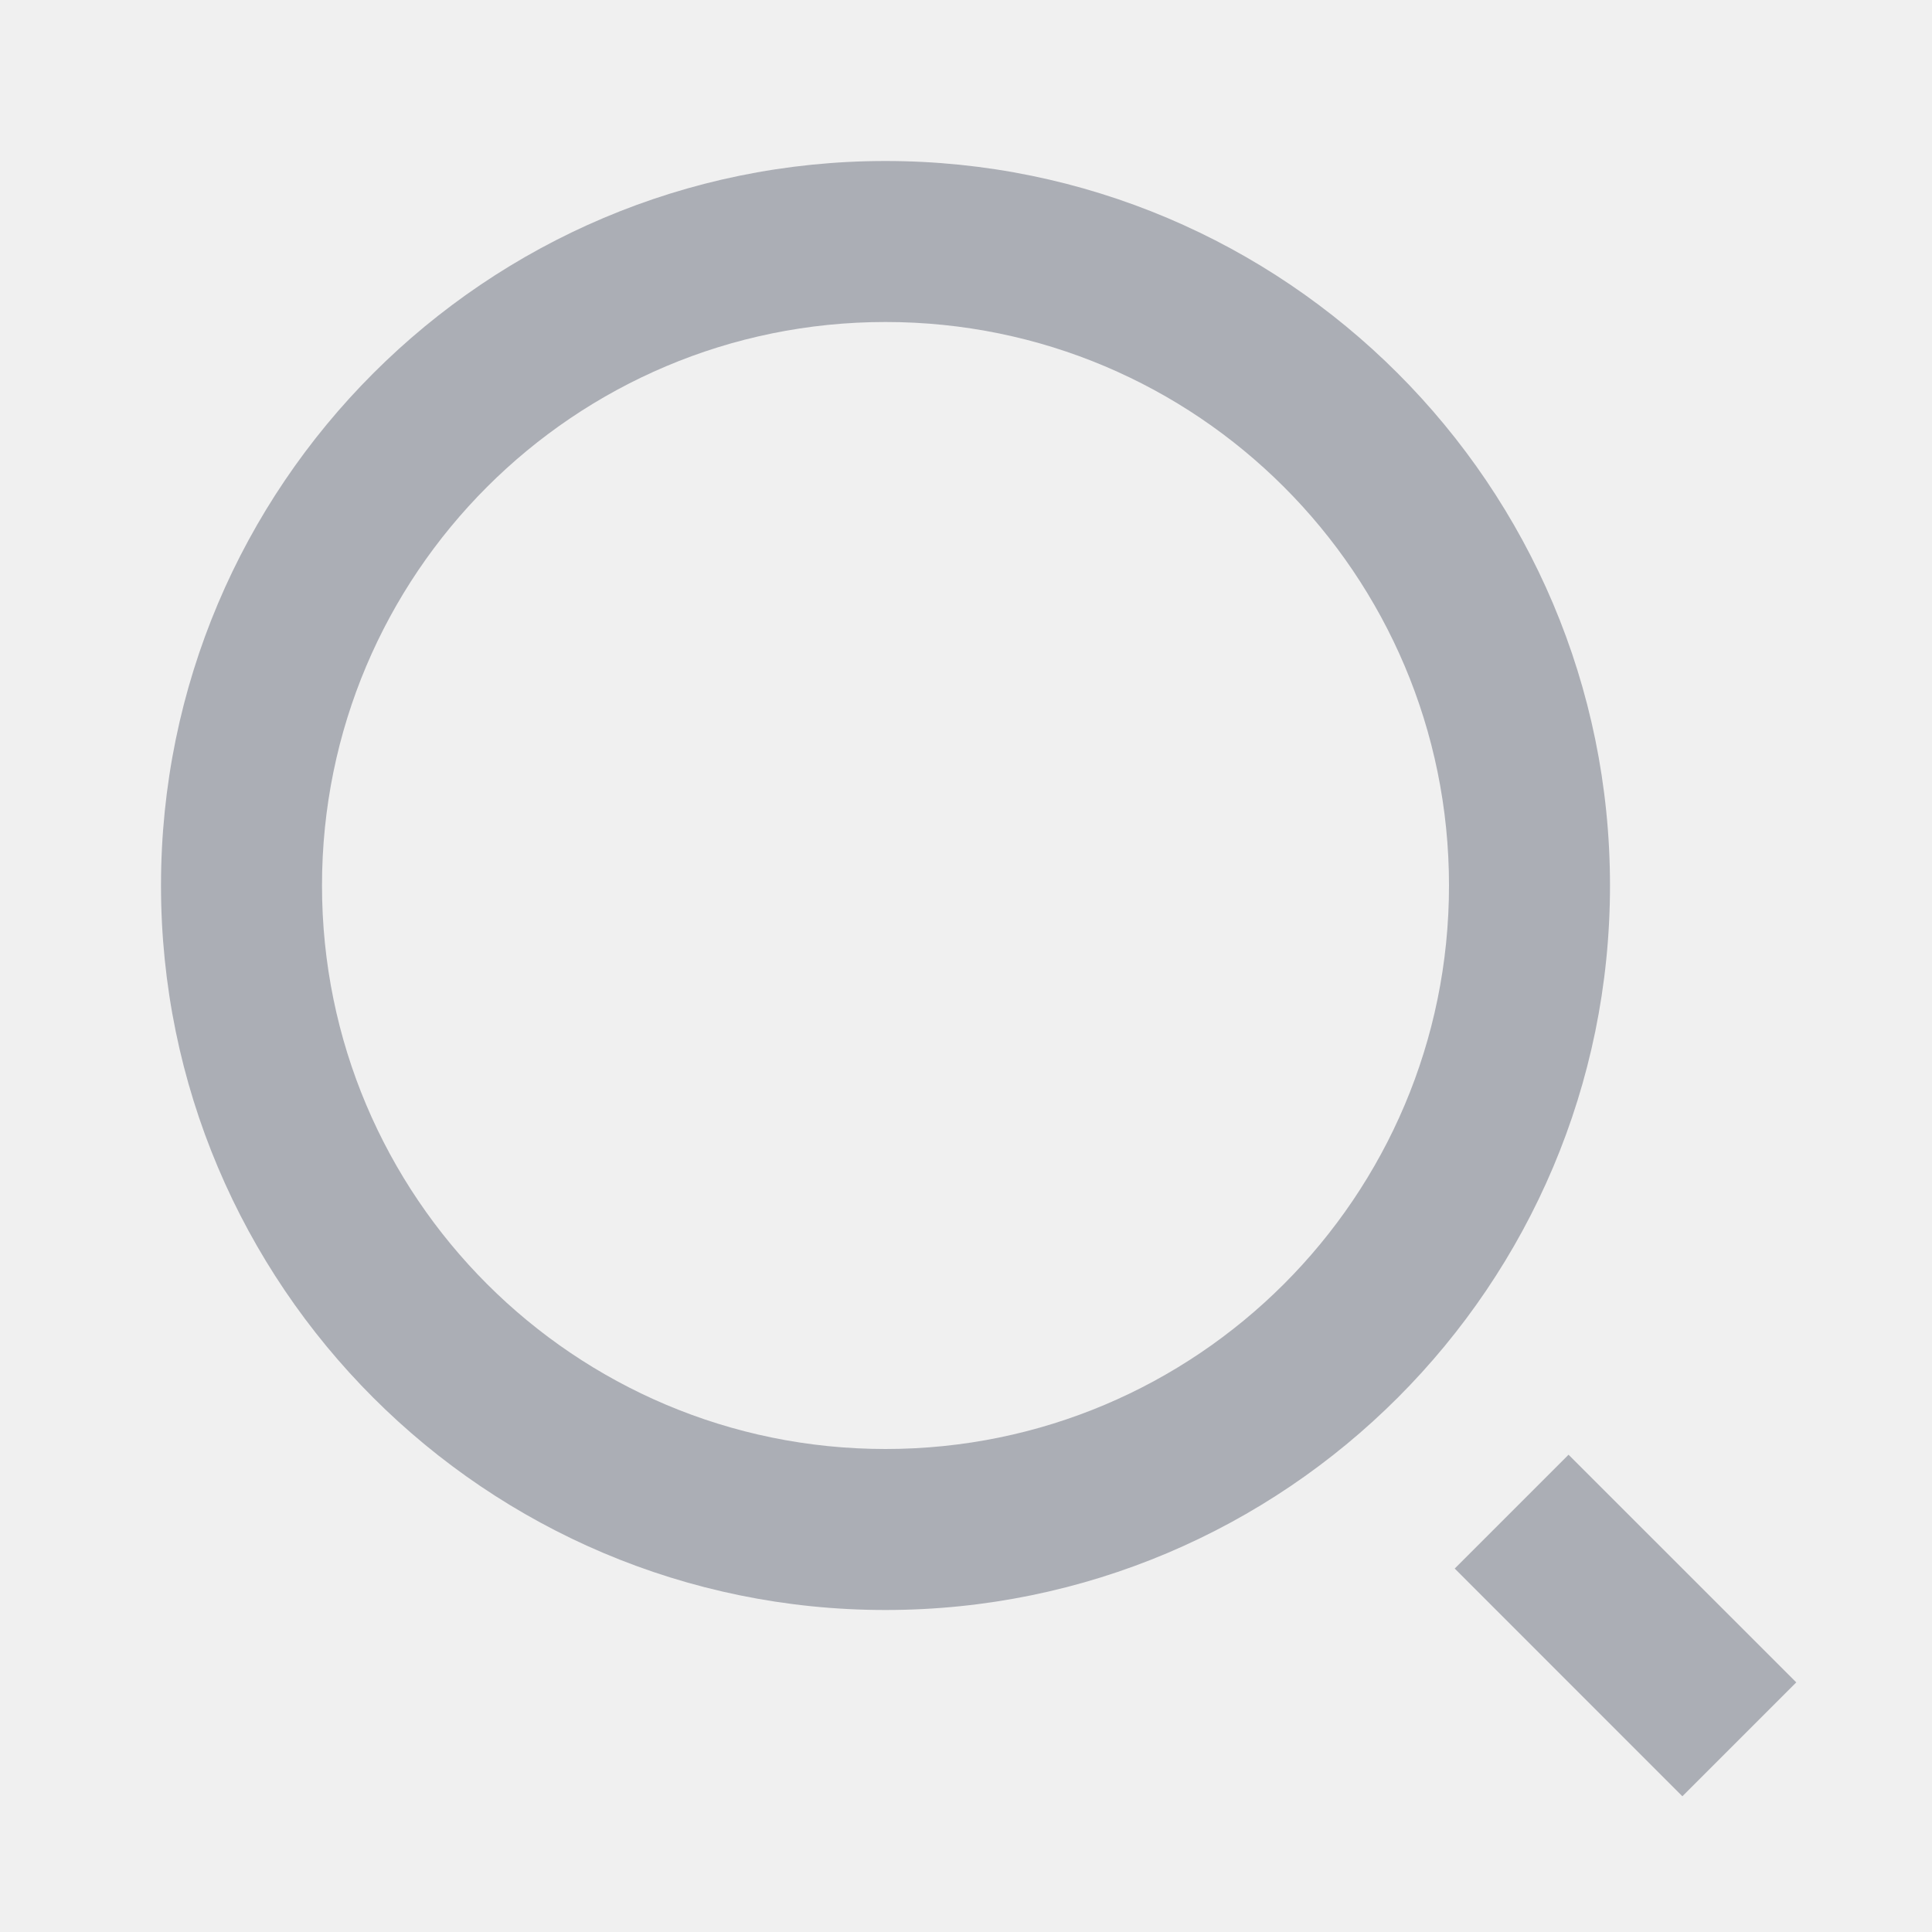
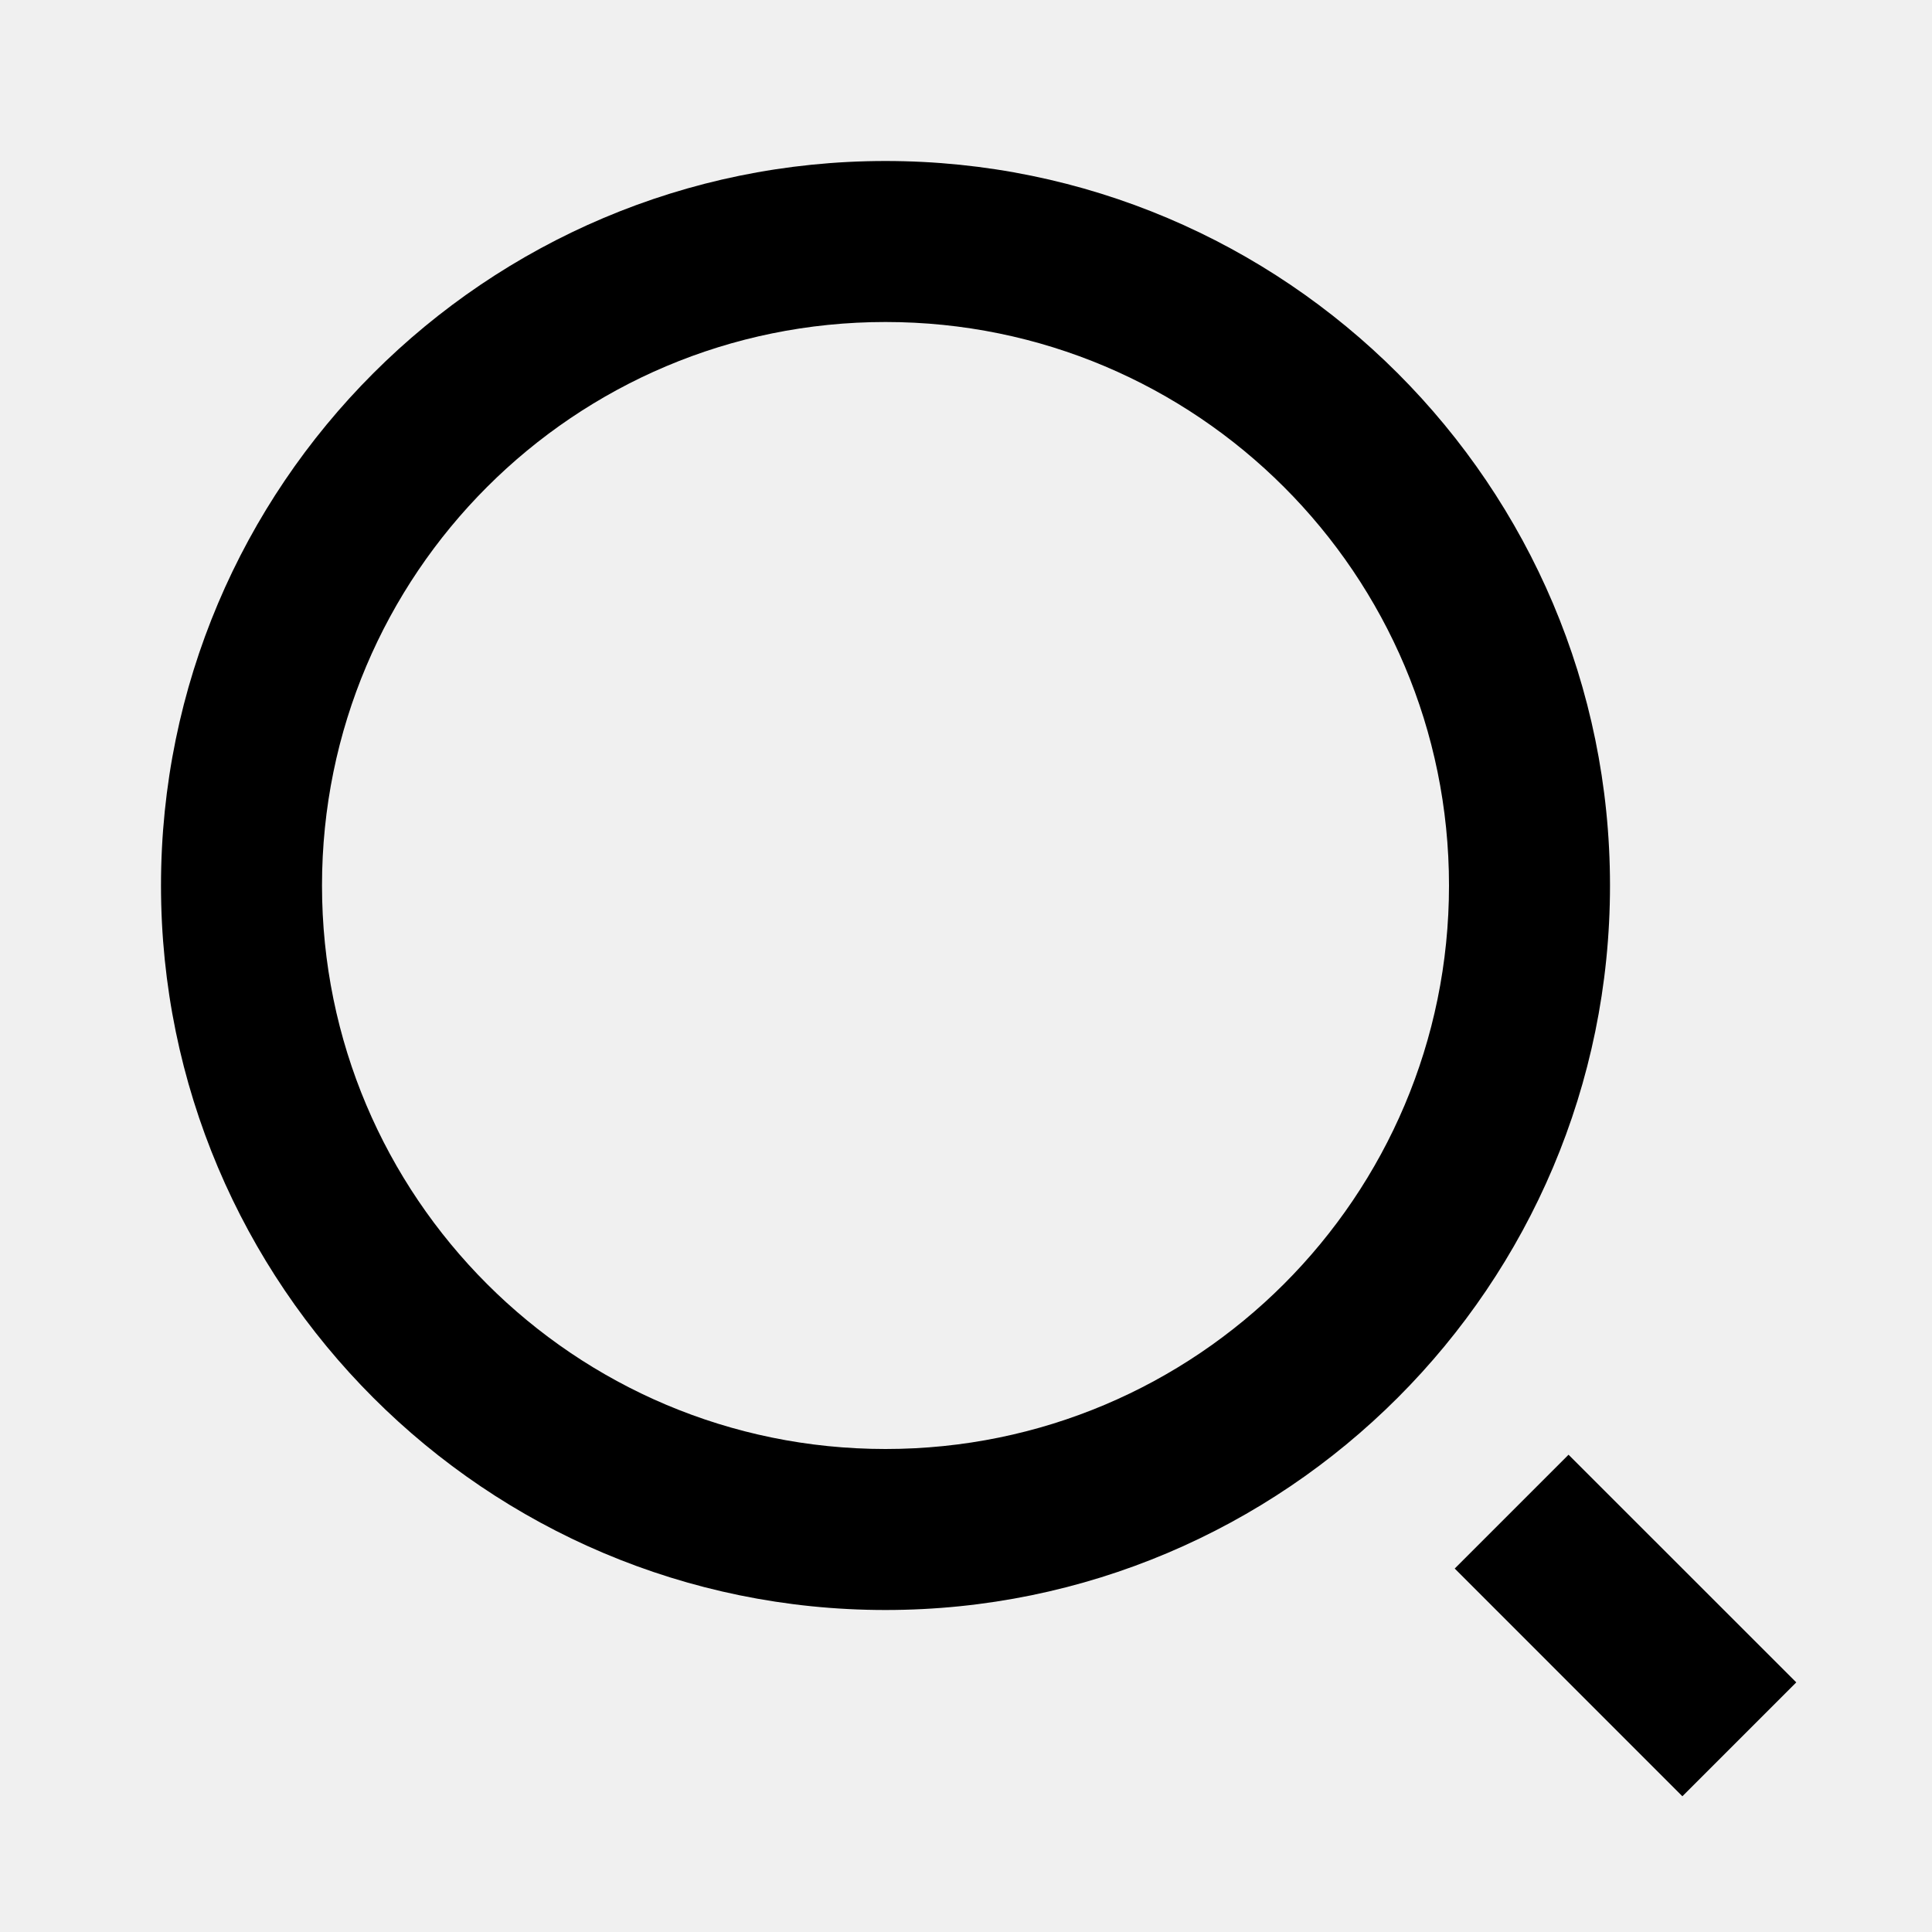
- <svg xmlns="http://www.w3.org/2000/svg" width="24" height="24" viewBox="0 0 24 24" fill="none">
-   <g opacity="0.3" clip-path="url(#clip0_0_2995)">
-     <path d="M11 2C15.968 2 20 6.032 20 11C20 15.968 15.968 20 11 20C6.032 20 2 15.968 2 11C2 6.032 6.032 2 11 2ZM11 18C14.867 18 18 14.867 18 11C18 7.132 14.867 4 11 4C7.132 4 4 7.132 4 11C4 14.867 7.132 18 11 18ZM19.485 18.071L22.314 20.899L20.899 22.314L18.071 19.485L19.485 18.071Z" fill="#0B132B" />
-   </g>
-   <defs>
-     <clipPath id="clip0_0_2995">
-       <rect width="24" height="24" fill="white" />
-     </clipPath>
-   </defs>
+ <svg xmlns="http://www.w3.org/2000/svg" viewBox="0 0 24 24">
+   <path d="M11 2C15.968 2 20 6.032 20 11C20 15.968 15.968 20 11 20C6.032 20 2 15.968 2 11C2 6.032 6.032 2 11 2ZM11 18C14.867 18 18 14.867 18 11C18 7.133 14.867 4 11 4C7.133 4 4 7.133 4 11C4 14.867 7.133 18 11 18ZM19.485 18.071L22.314 20.899L20.899 22.314L18.071 19.485L19.485 18.071Z" />
</svg>
